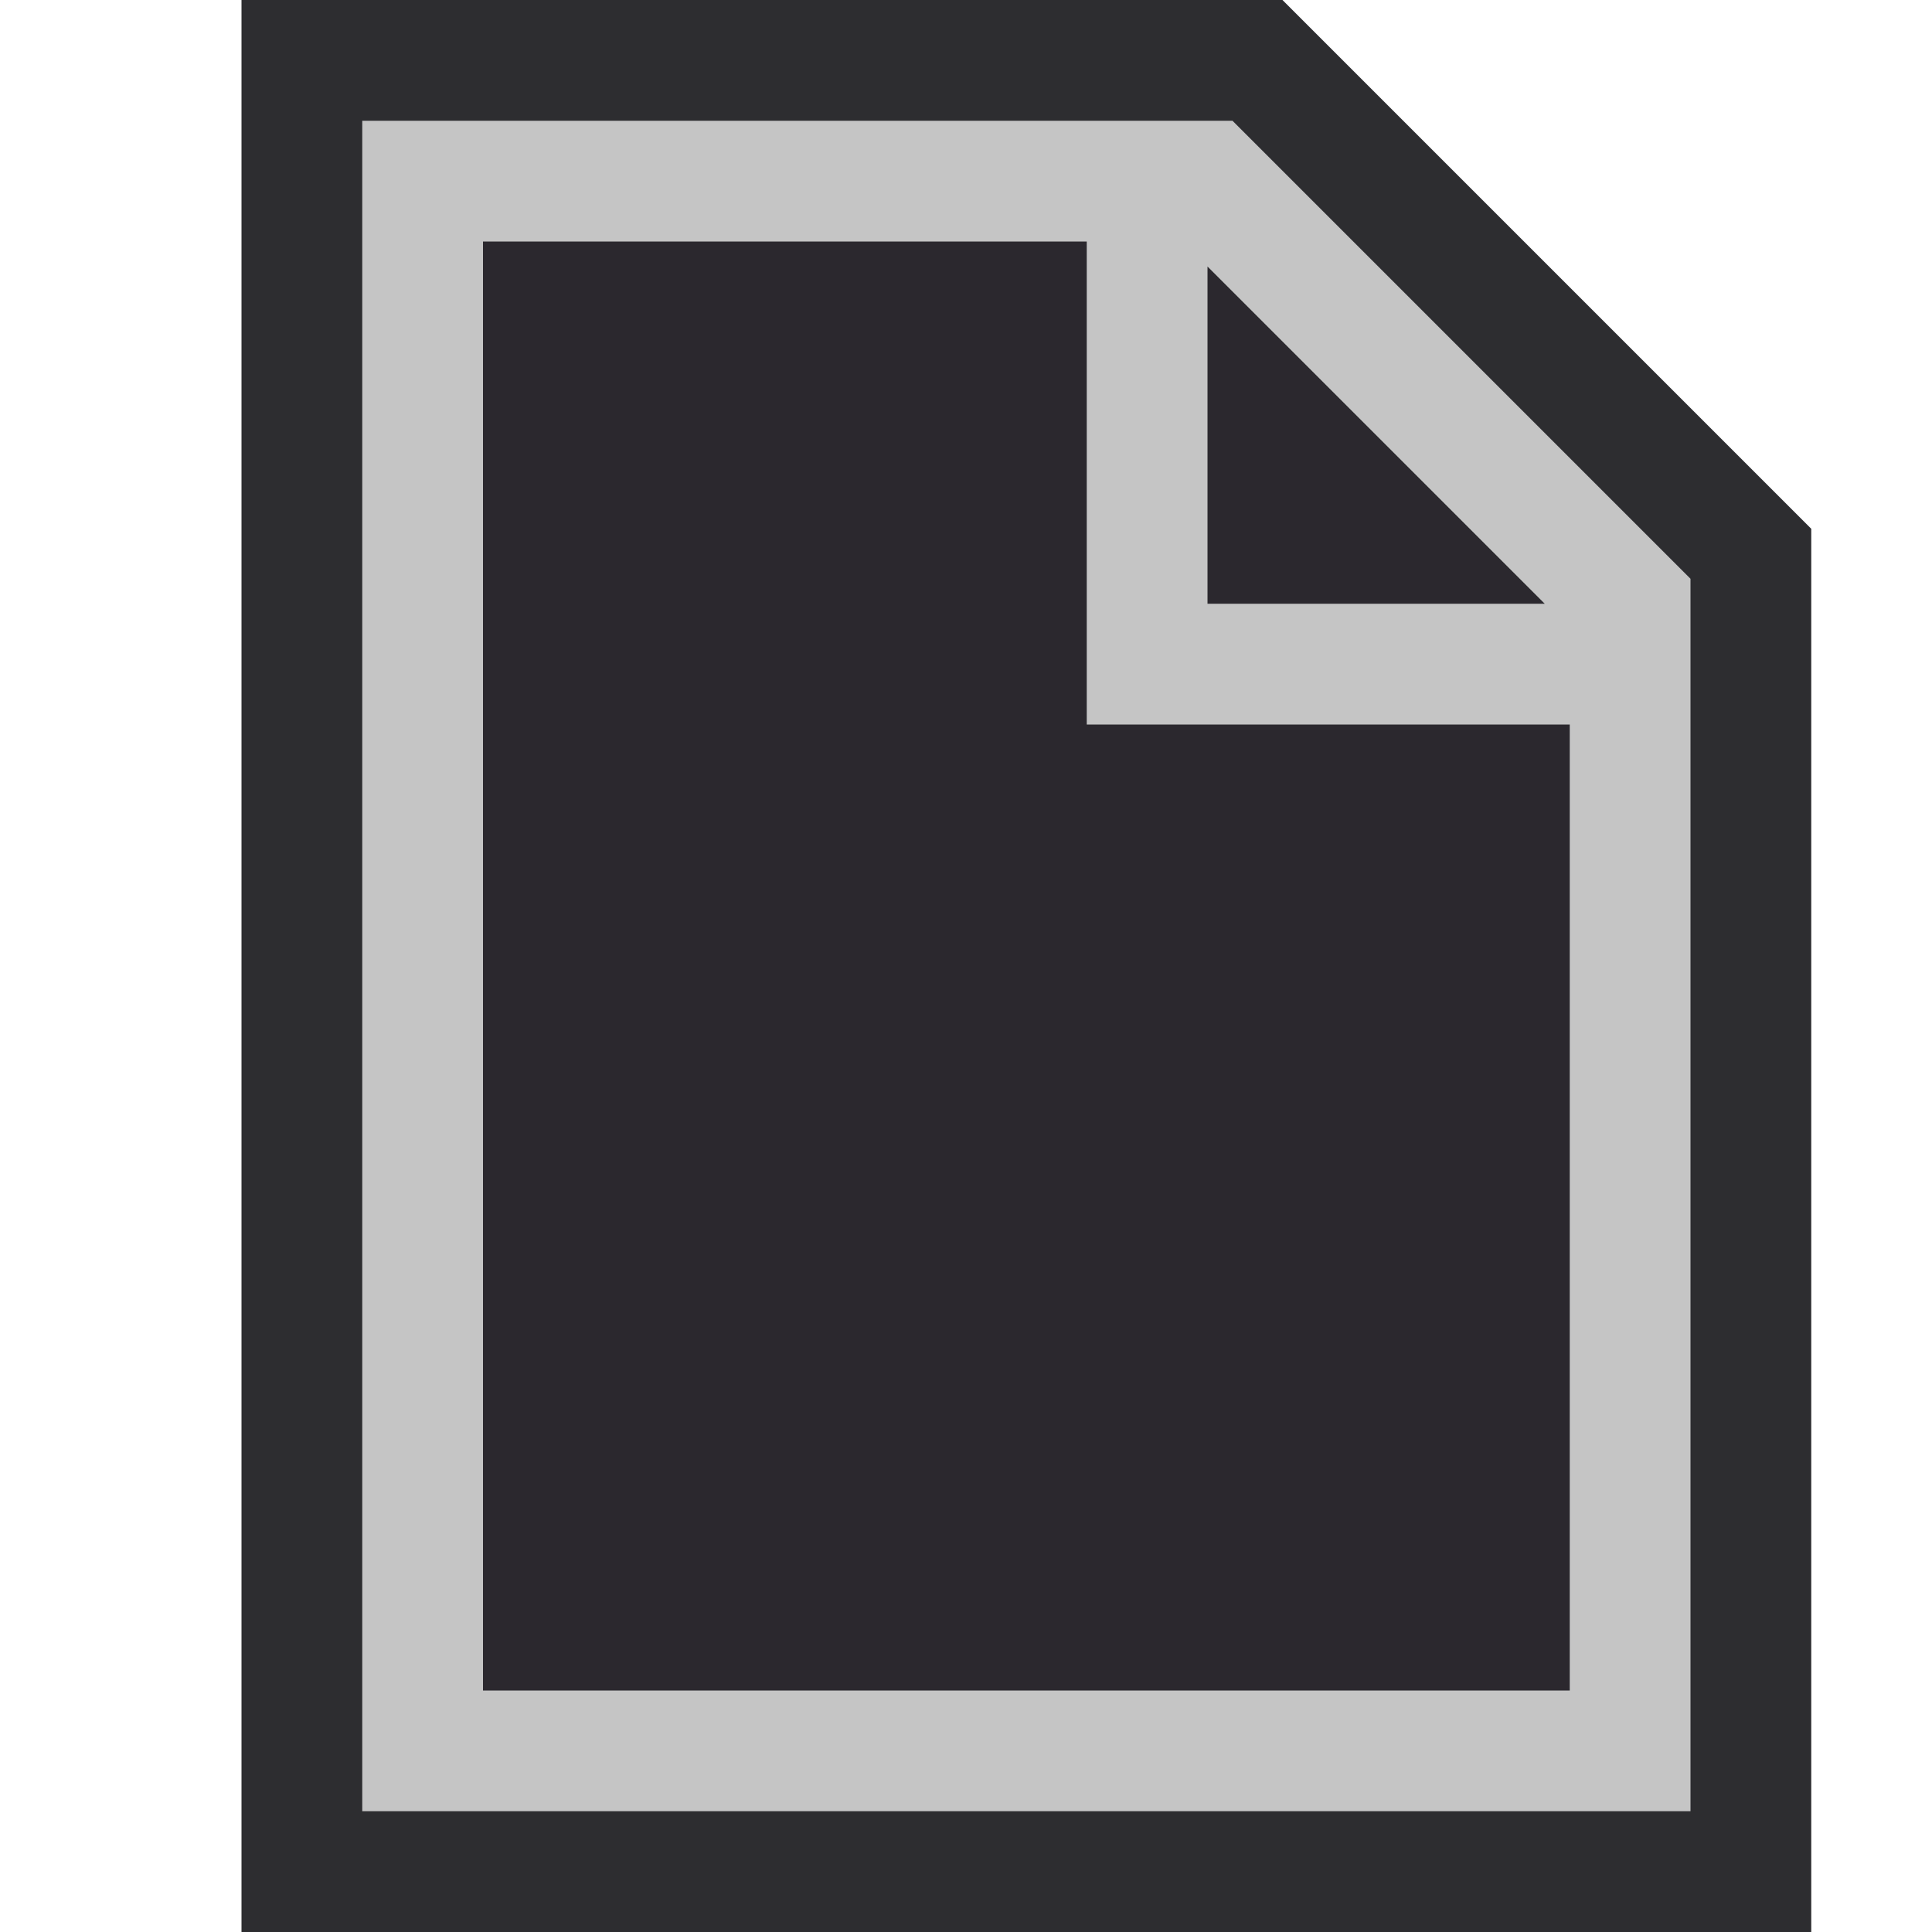
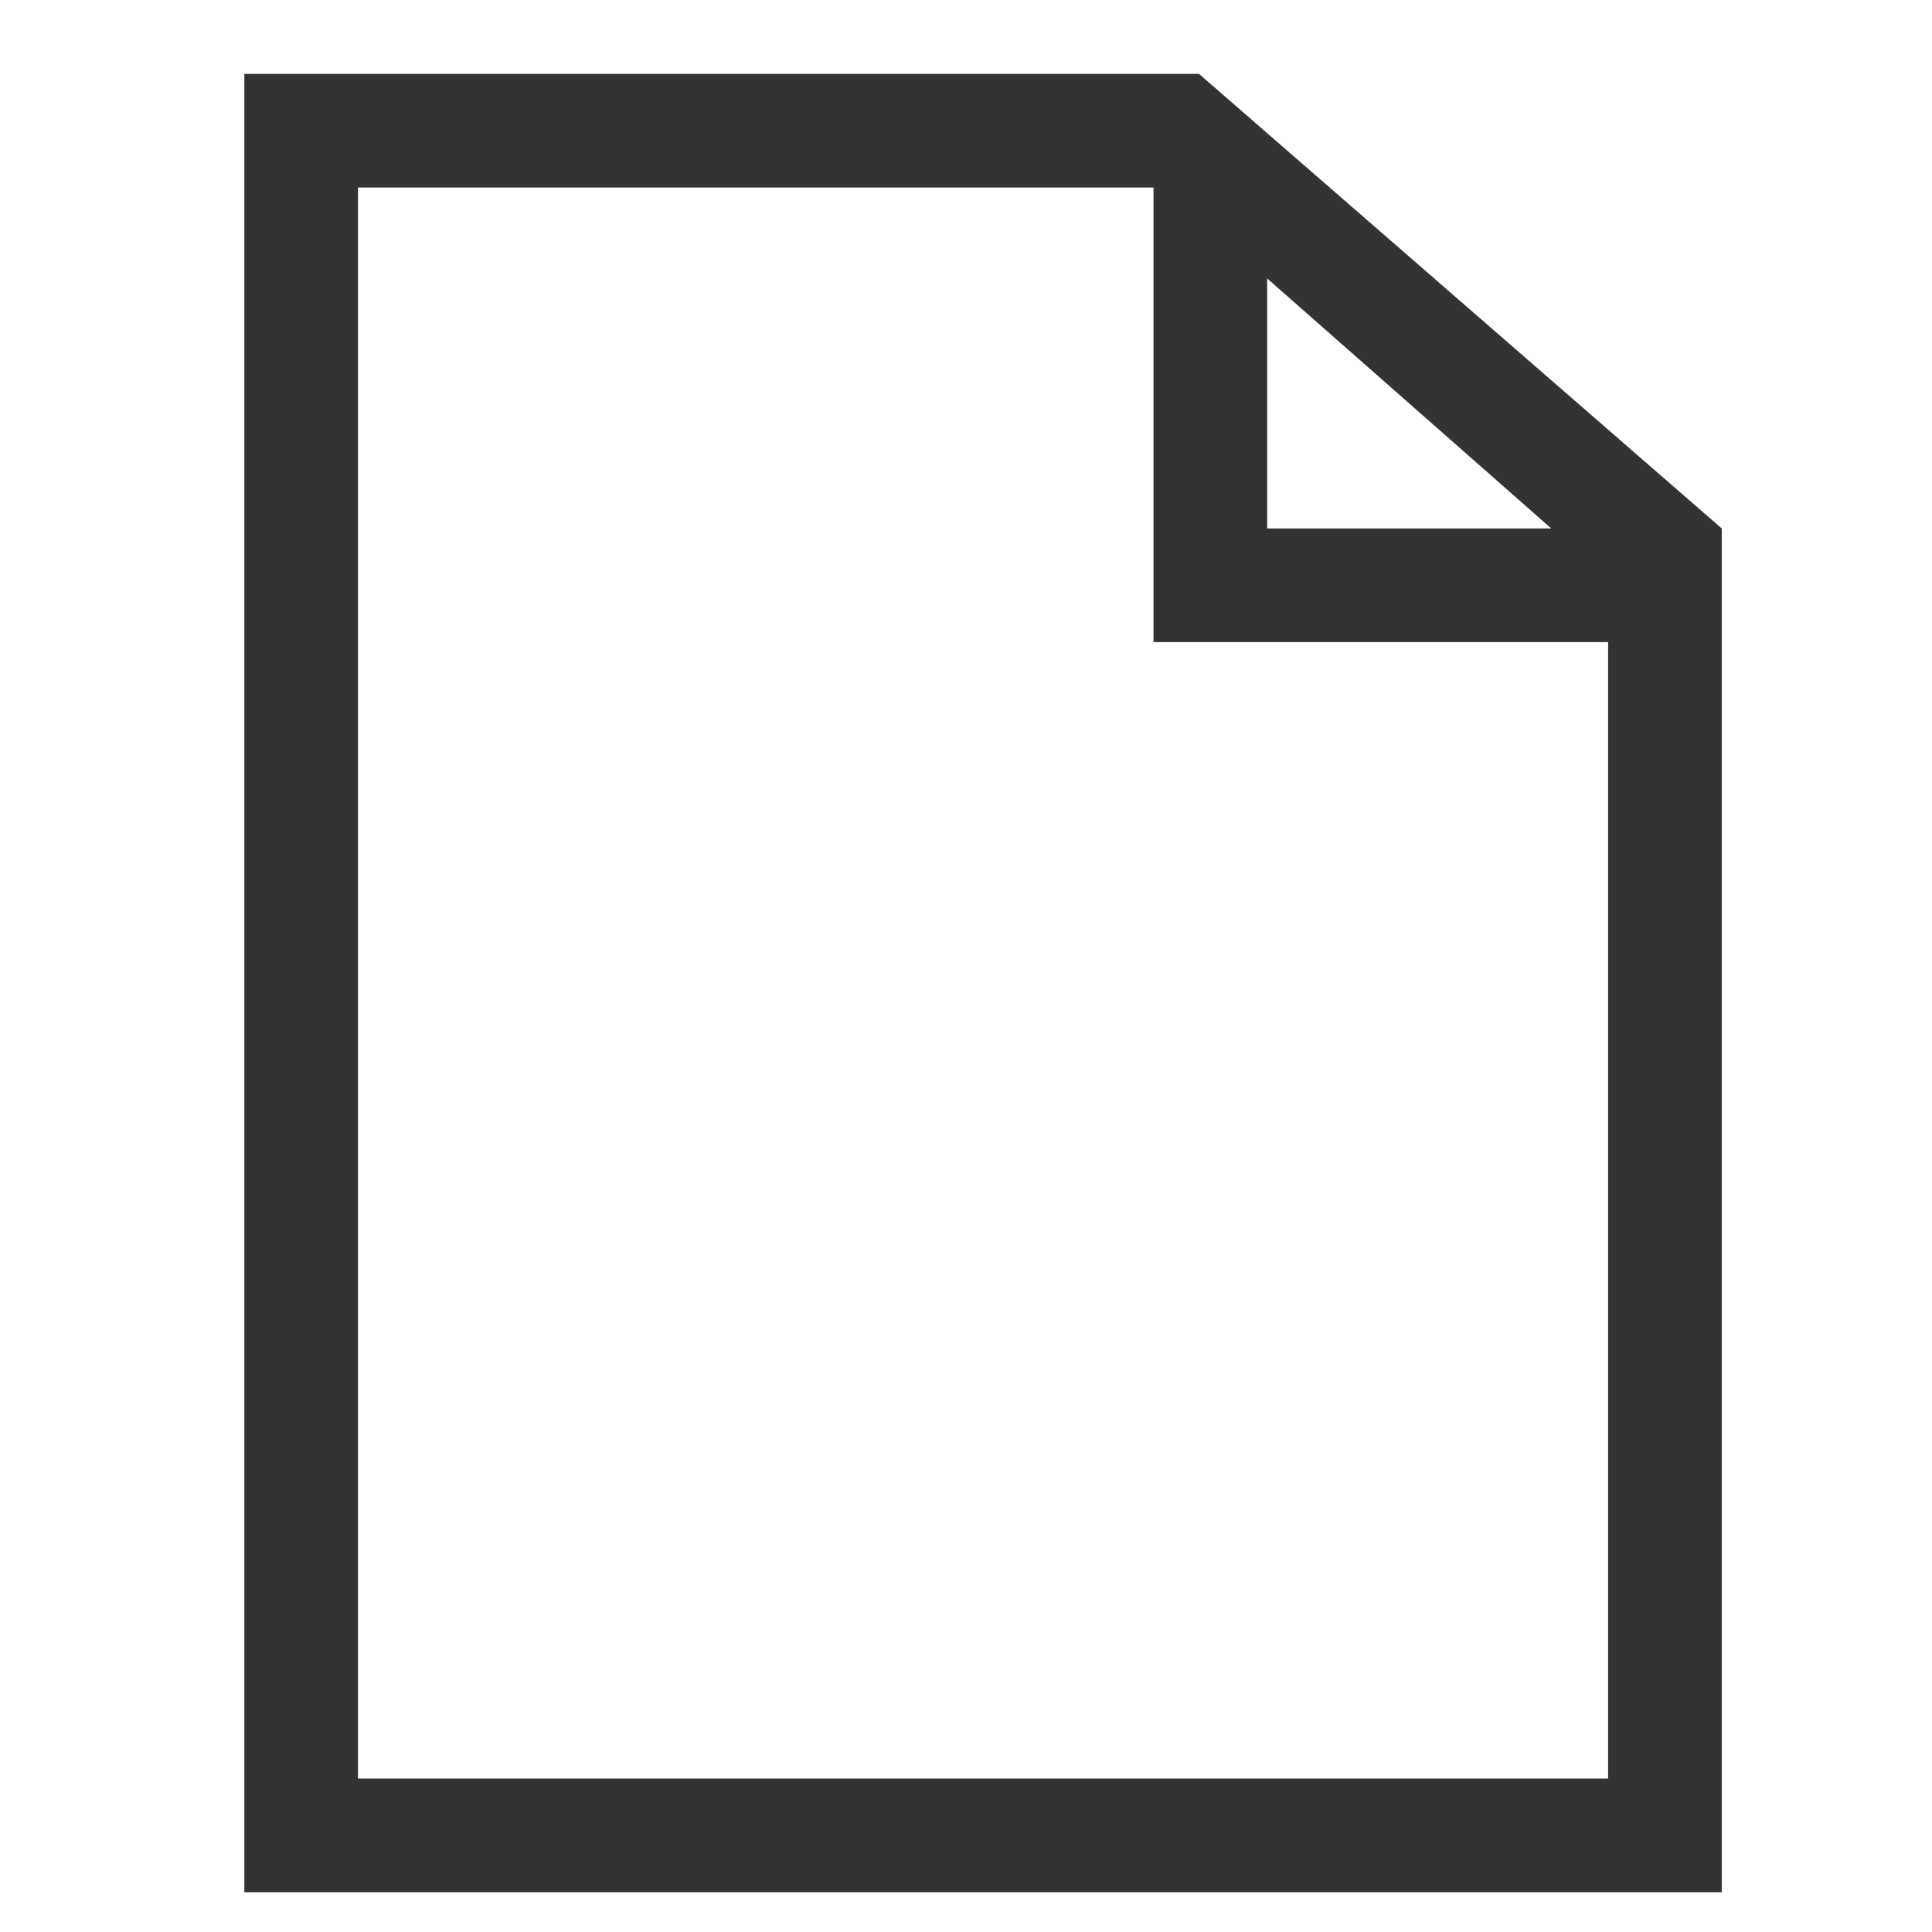
- <svg xmlns="http://www.w3.org/2000/svg" viewBox="0 0 16 16">
-   <style>.icon-canvas-transparent{opacity:0;fill:#2d2d30}.icon-vs-out{fill:#2d2d30}.icon-vs-bg{fill:#c5c5c5}.icon-vs-fg{fill:#2b282e}</style>
-   <path class="icon-canvas-transparent" d="M16 16H0V0h16v16z" id="canvas" />
-   <path class="icon-vs-out" d="M15 16H2V0h8.621L15 4.379V16z" id="outline" />
-   <path class="icon-vs-fg" d="M13 14H4V2h5v4h4v8zm-3-9V2.207L12.793 5H10z" id="iconFg" />
-   <path class="icon-vs-bg" d="M3 1v14h11V4.793L10.207 1H3zm10 13H4V2h5v4h4v8zm-3-9V2.207L12.793 5H10z" id="iconBg" />
+ <svg xmlns="http://www.w3.org/2000/svg" t="1620712444684" class="icon" viewBox="0 0 1024 1024" version="1.1" p-id="3965" data-spm-anchor-id="a313x.7781069.0.i10" width="14" height="14">
+   <path d="M843.294 219.859l-207.812-180.706H129.506v963.765h783.059v-722.824l-69.271-60.235z m-21.082 60.235h-150.588V147.576l150.588 132.518z m-632.471 662.588v-843.294h421.647v240.941h240.941v602.353h-662.588z" fill="#333333" p-id="3966" />
</svg>
